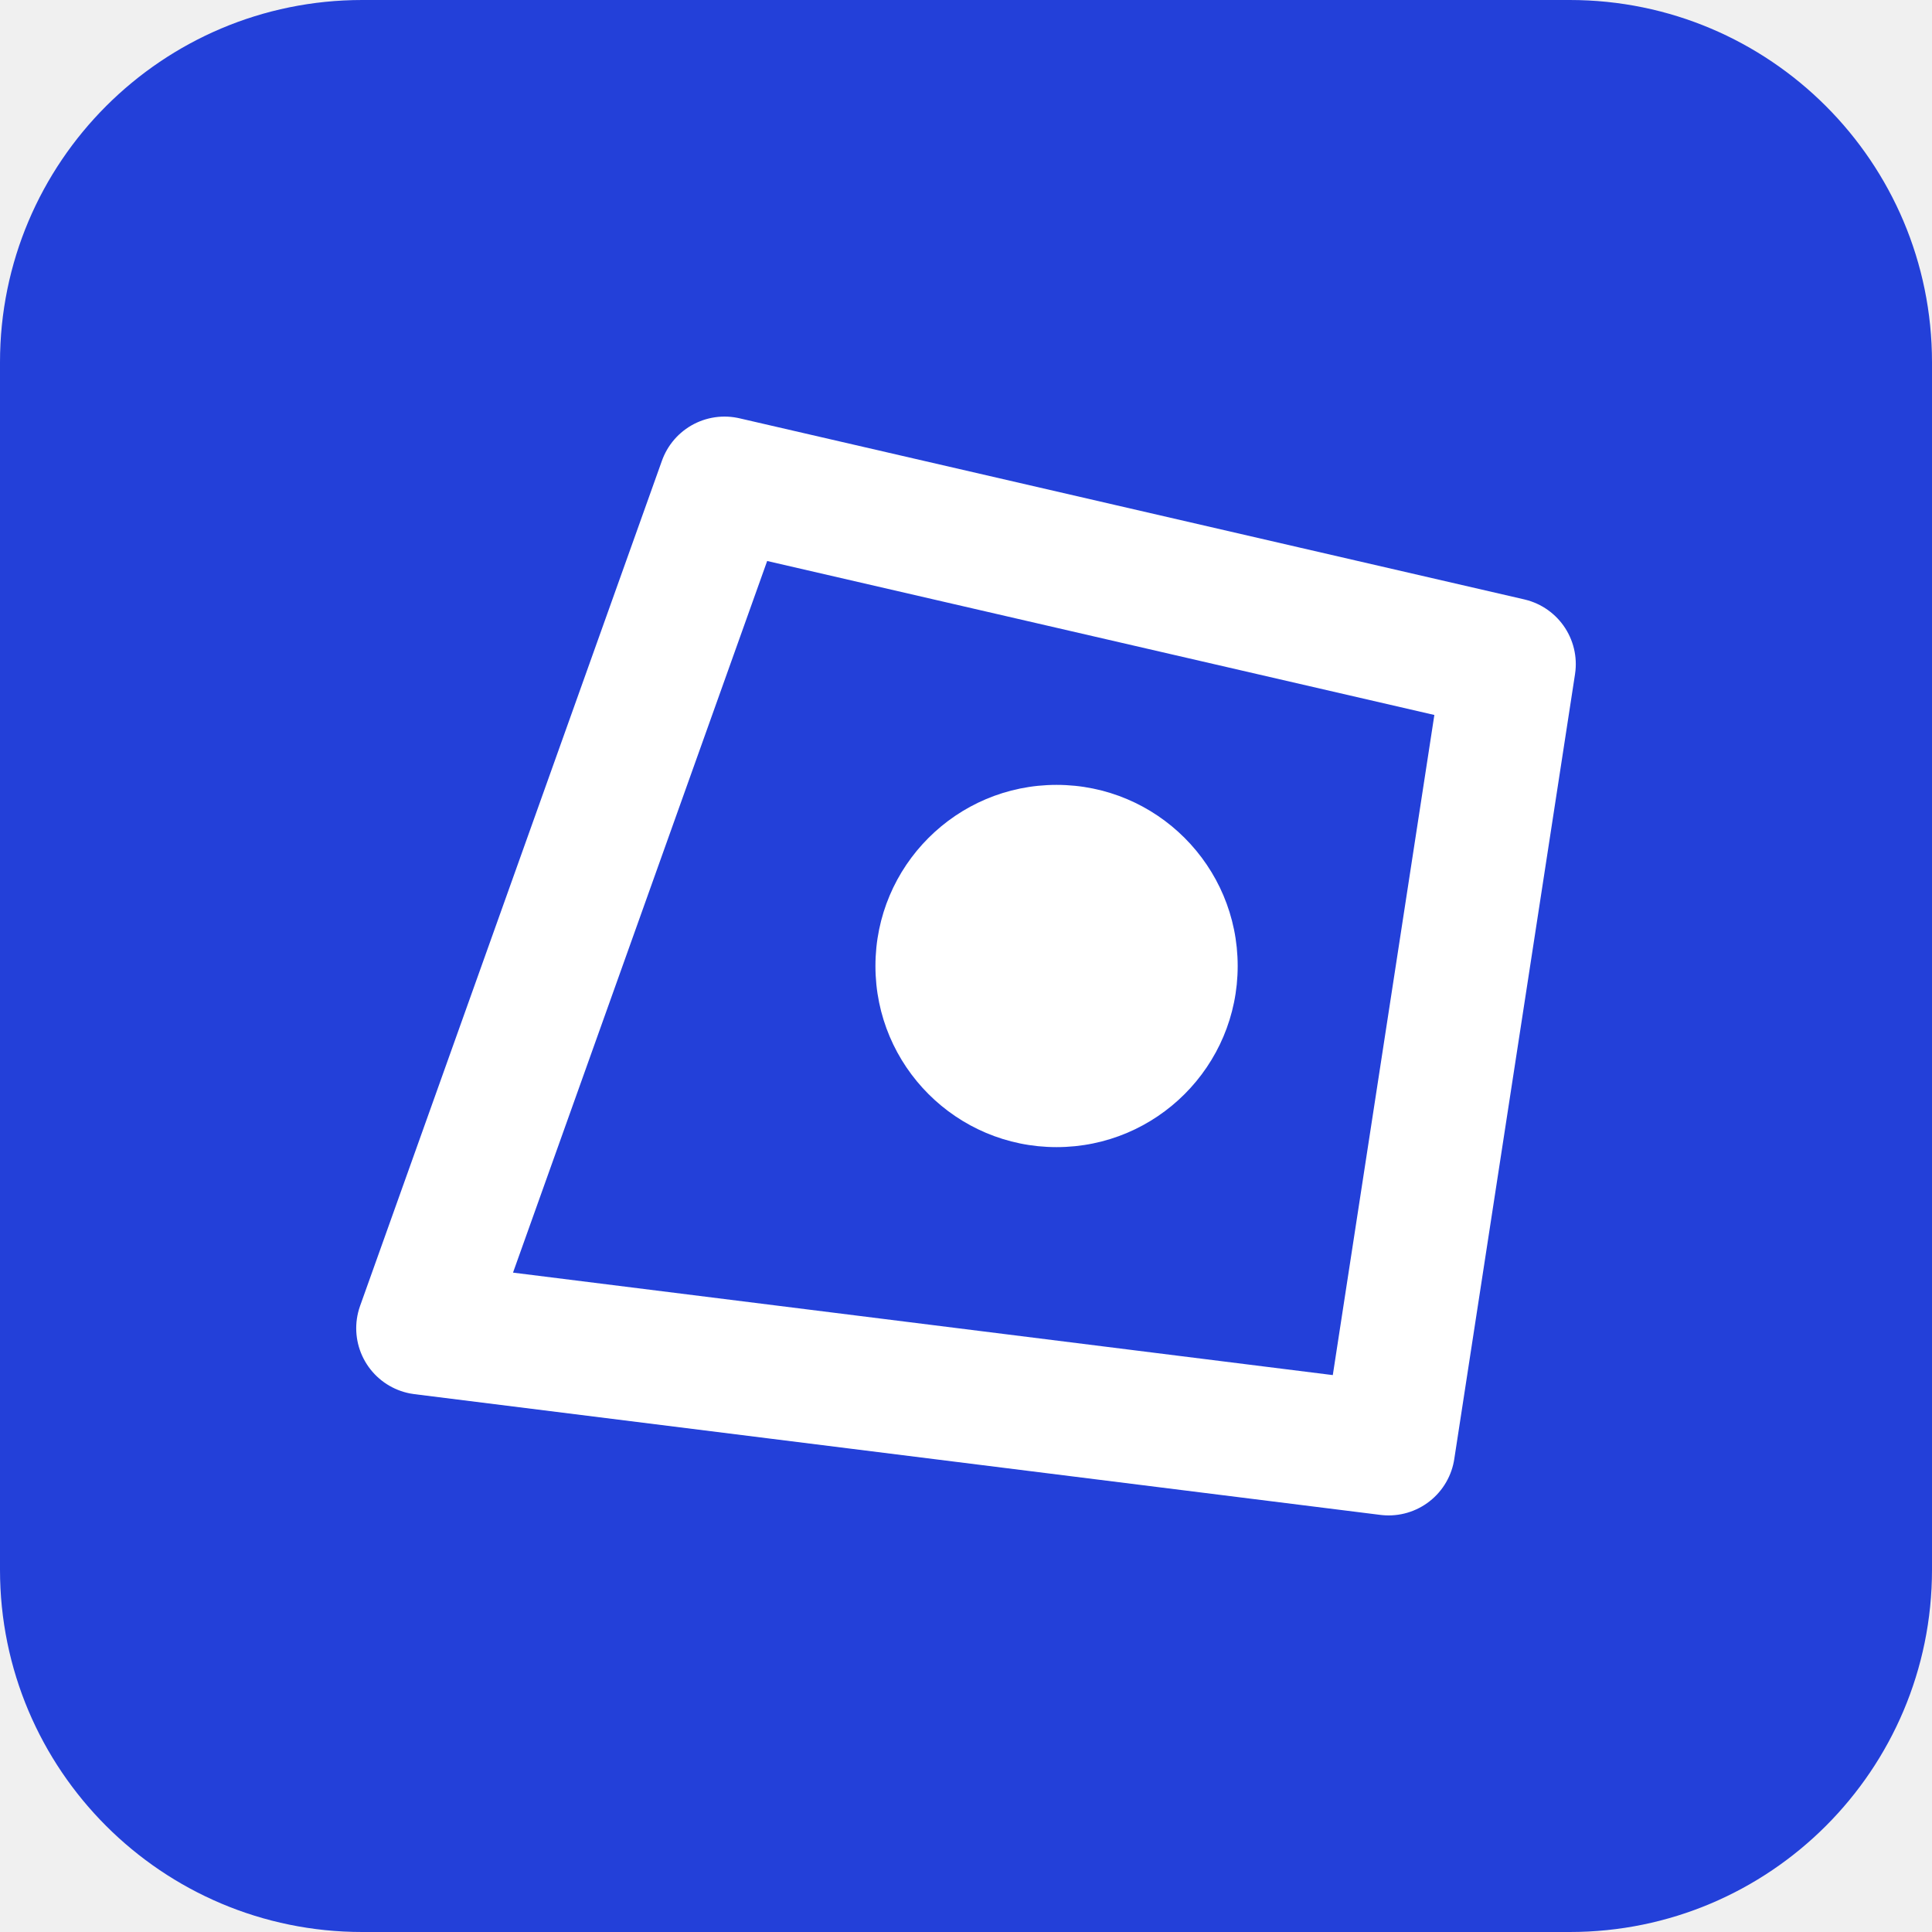
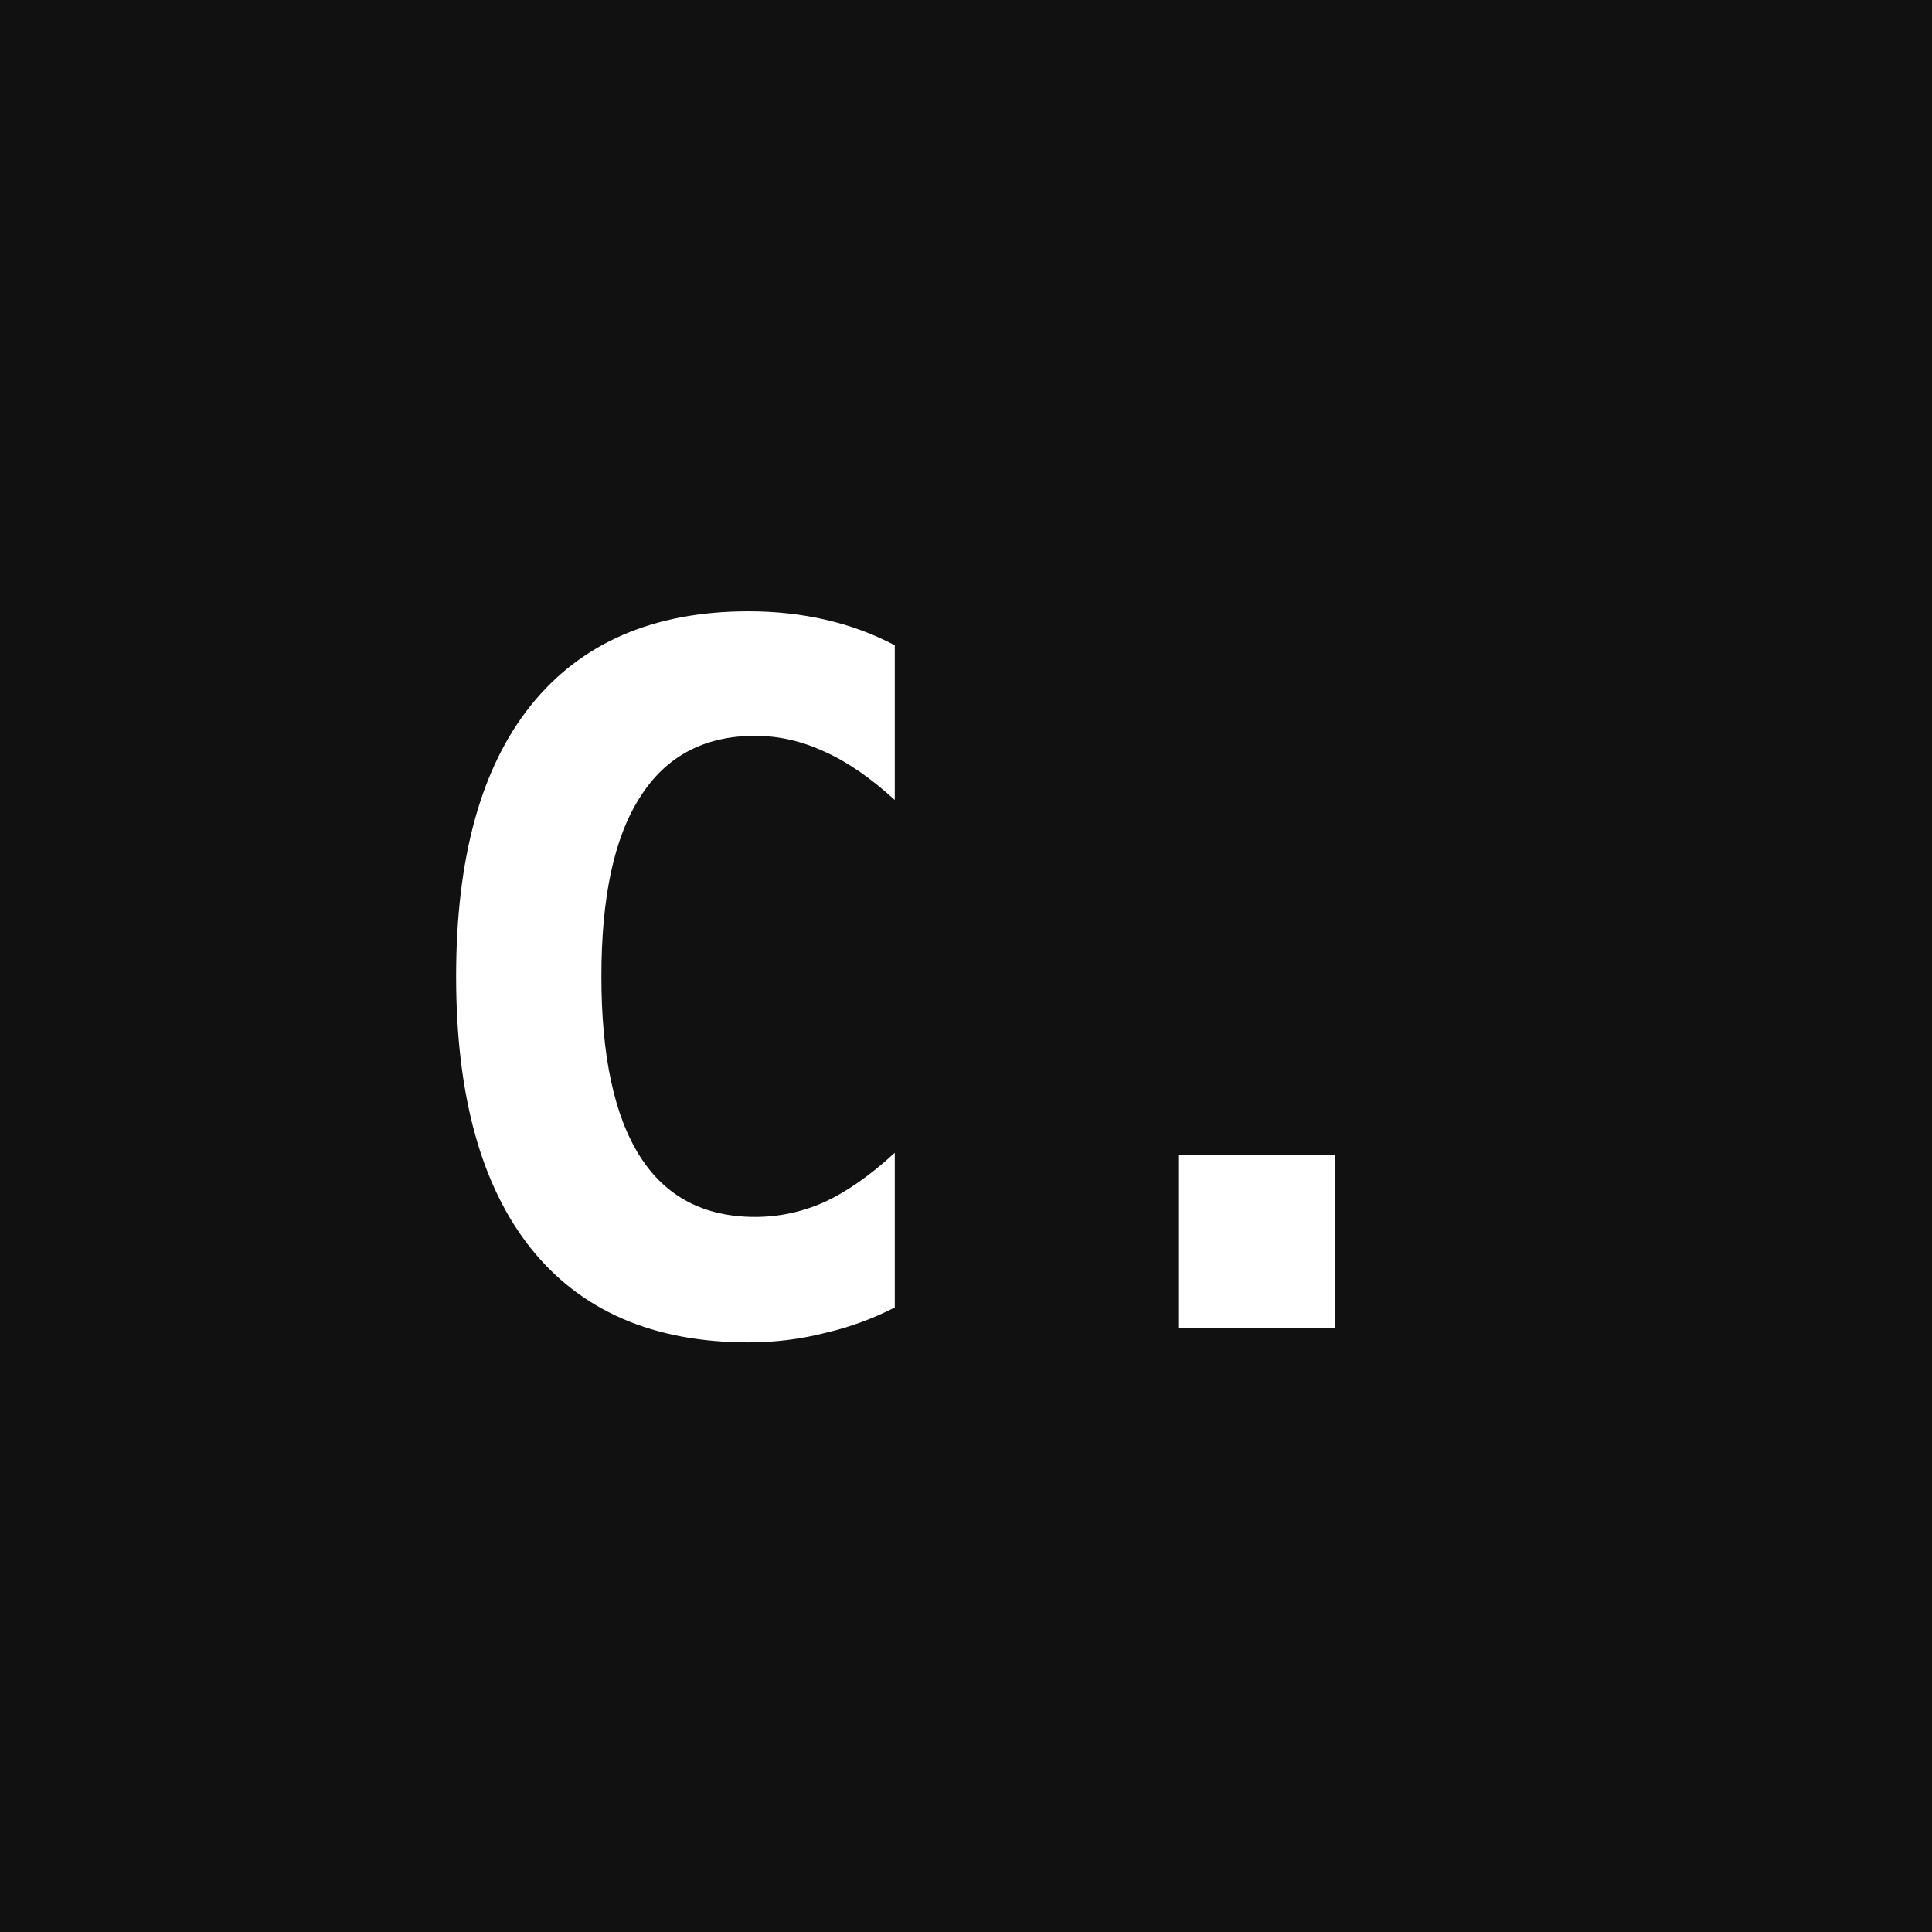
<svg xmlns="http://www.w3.org/2000/svg" viewBox="0 0 32 32">
-   <rect width="32" height="32" rx="6" fill="#2340D9" />
-   <path d="M7 22 L12 8 L25 11 L23 24 Z" fill="none" stroke="#fff" stroke-width="2.2" stroke-linejoin="round" />
-   <circle cx="17.5" cy="16" r="3" fill="#fff" />
+   <rect width="32" height="32" fill="#111" />
+   <text x="16" y="22" font-family="ui-monospace,Menlo,monospace" font-size="16" font-weight="700" fill="#fff" text-anchor="middle">C.</text>
</svg>
